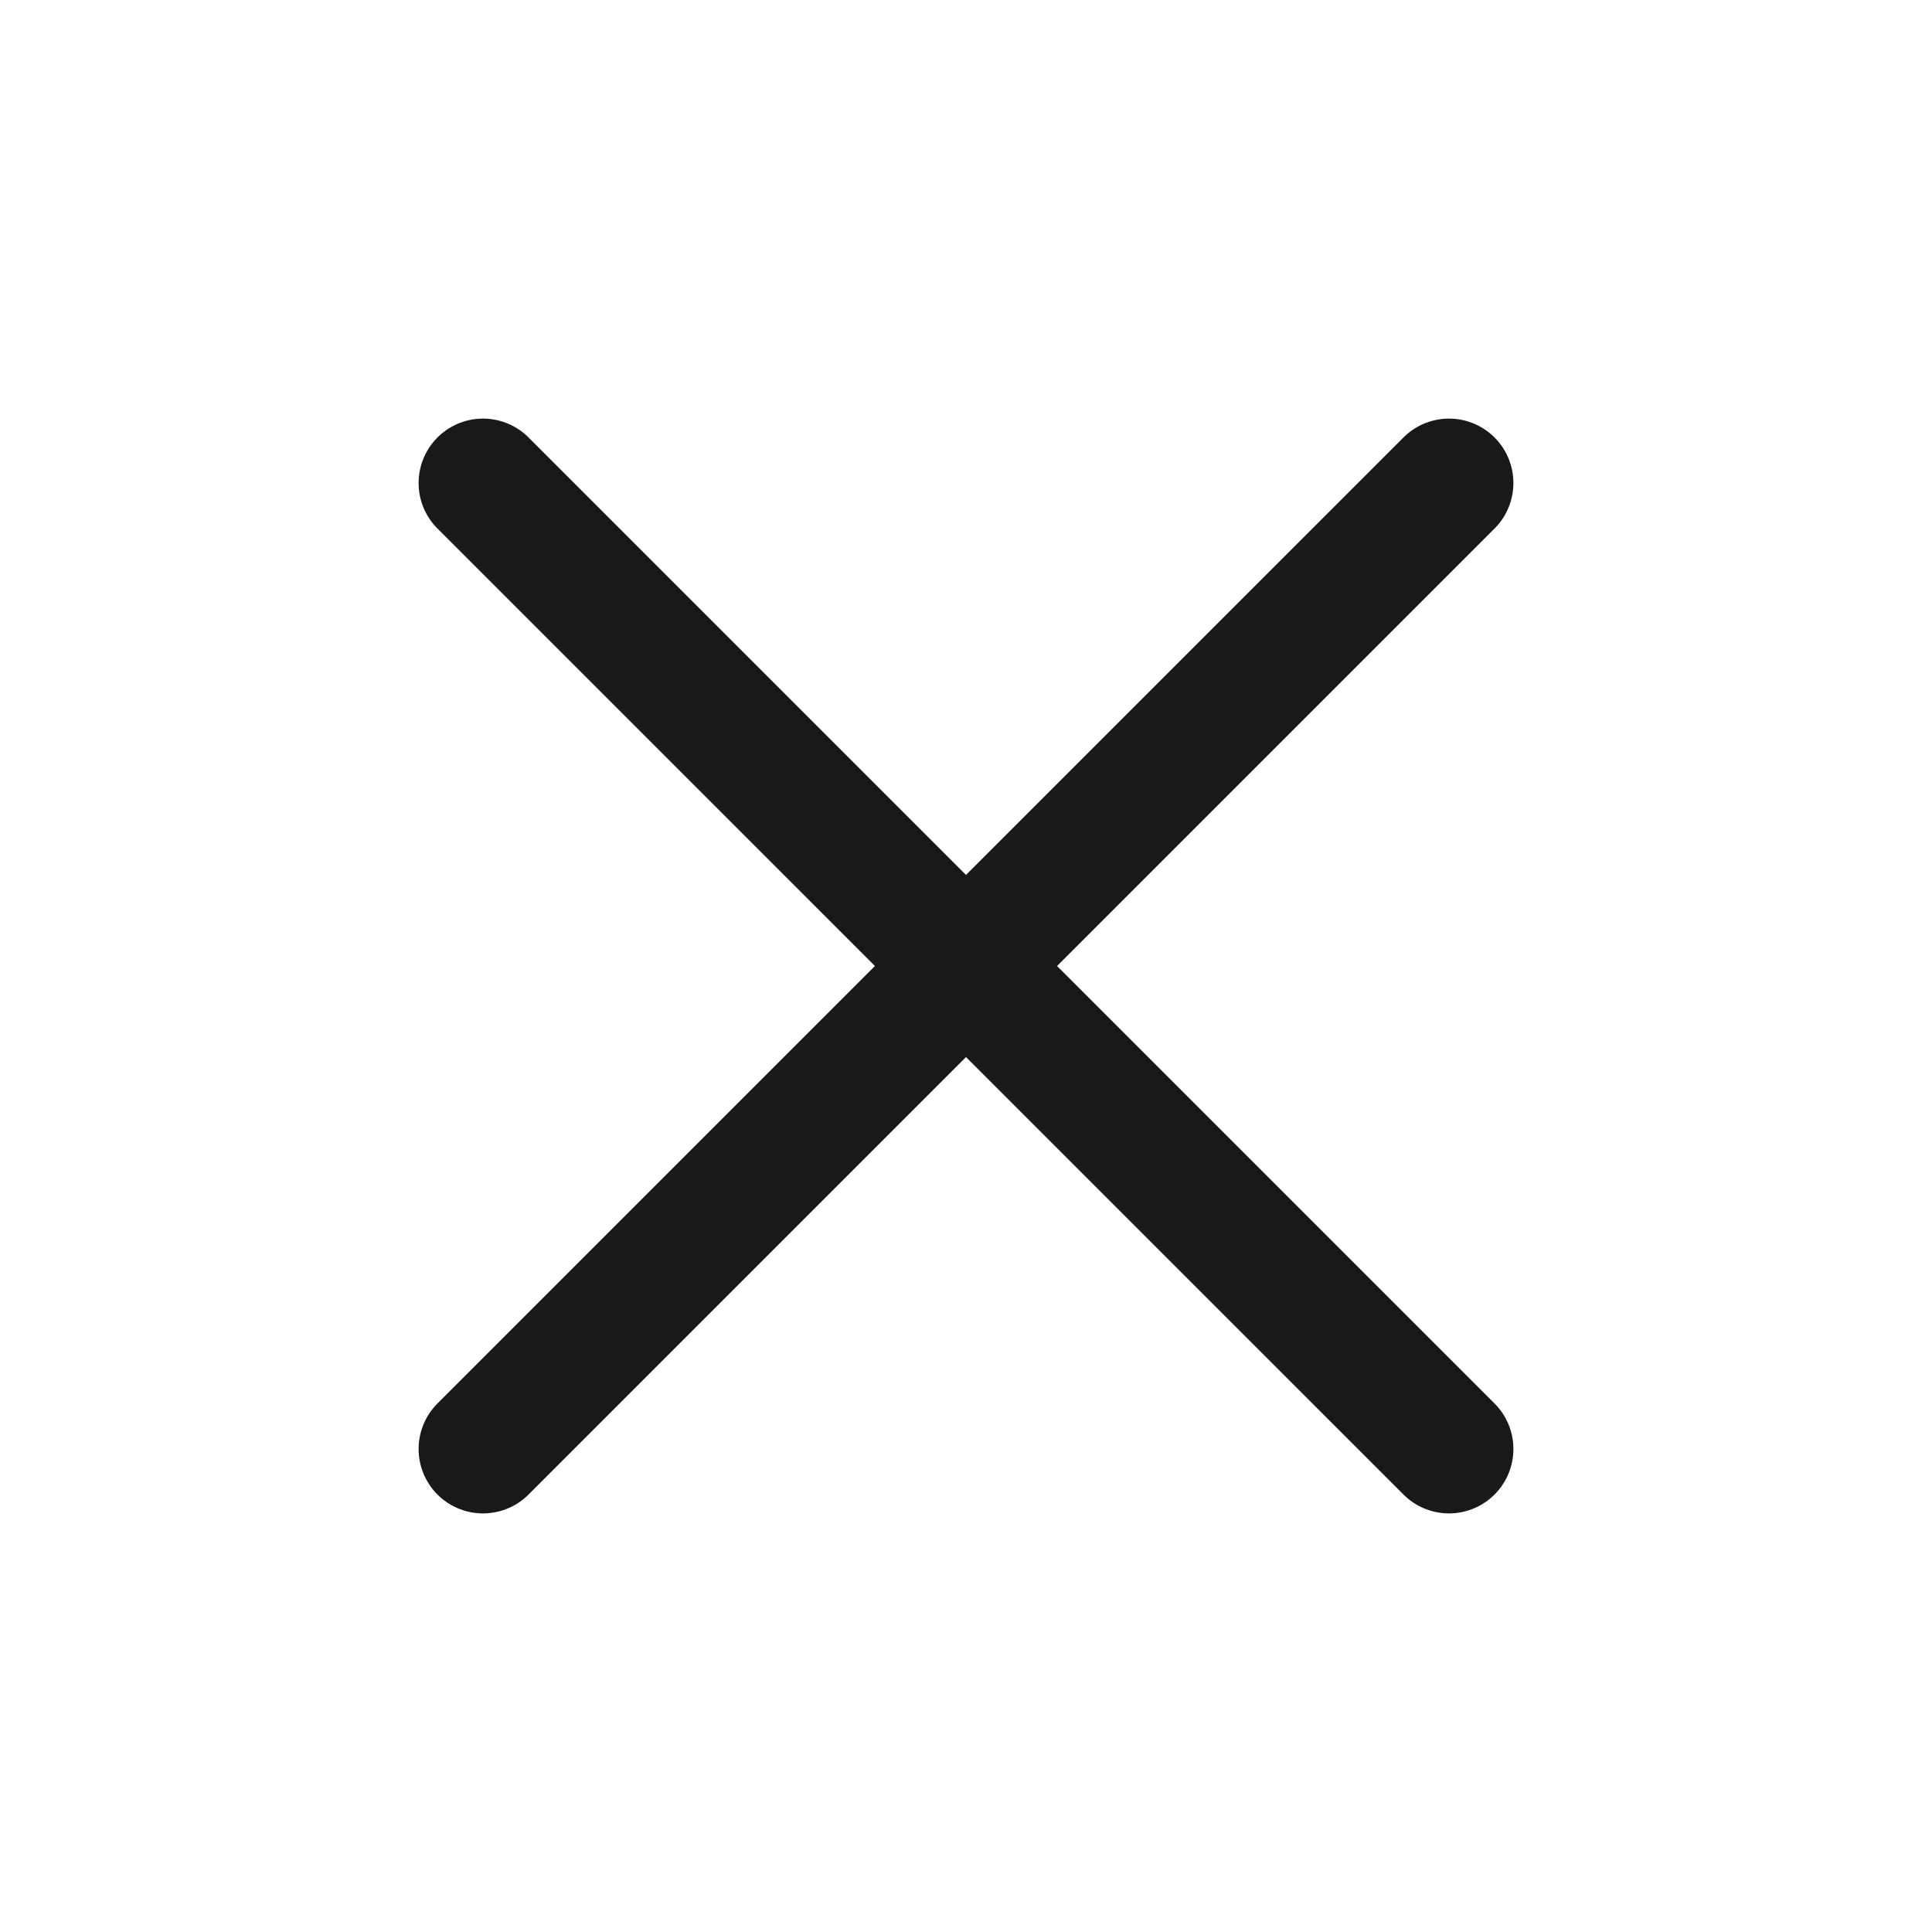
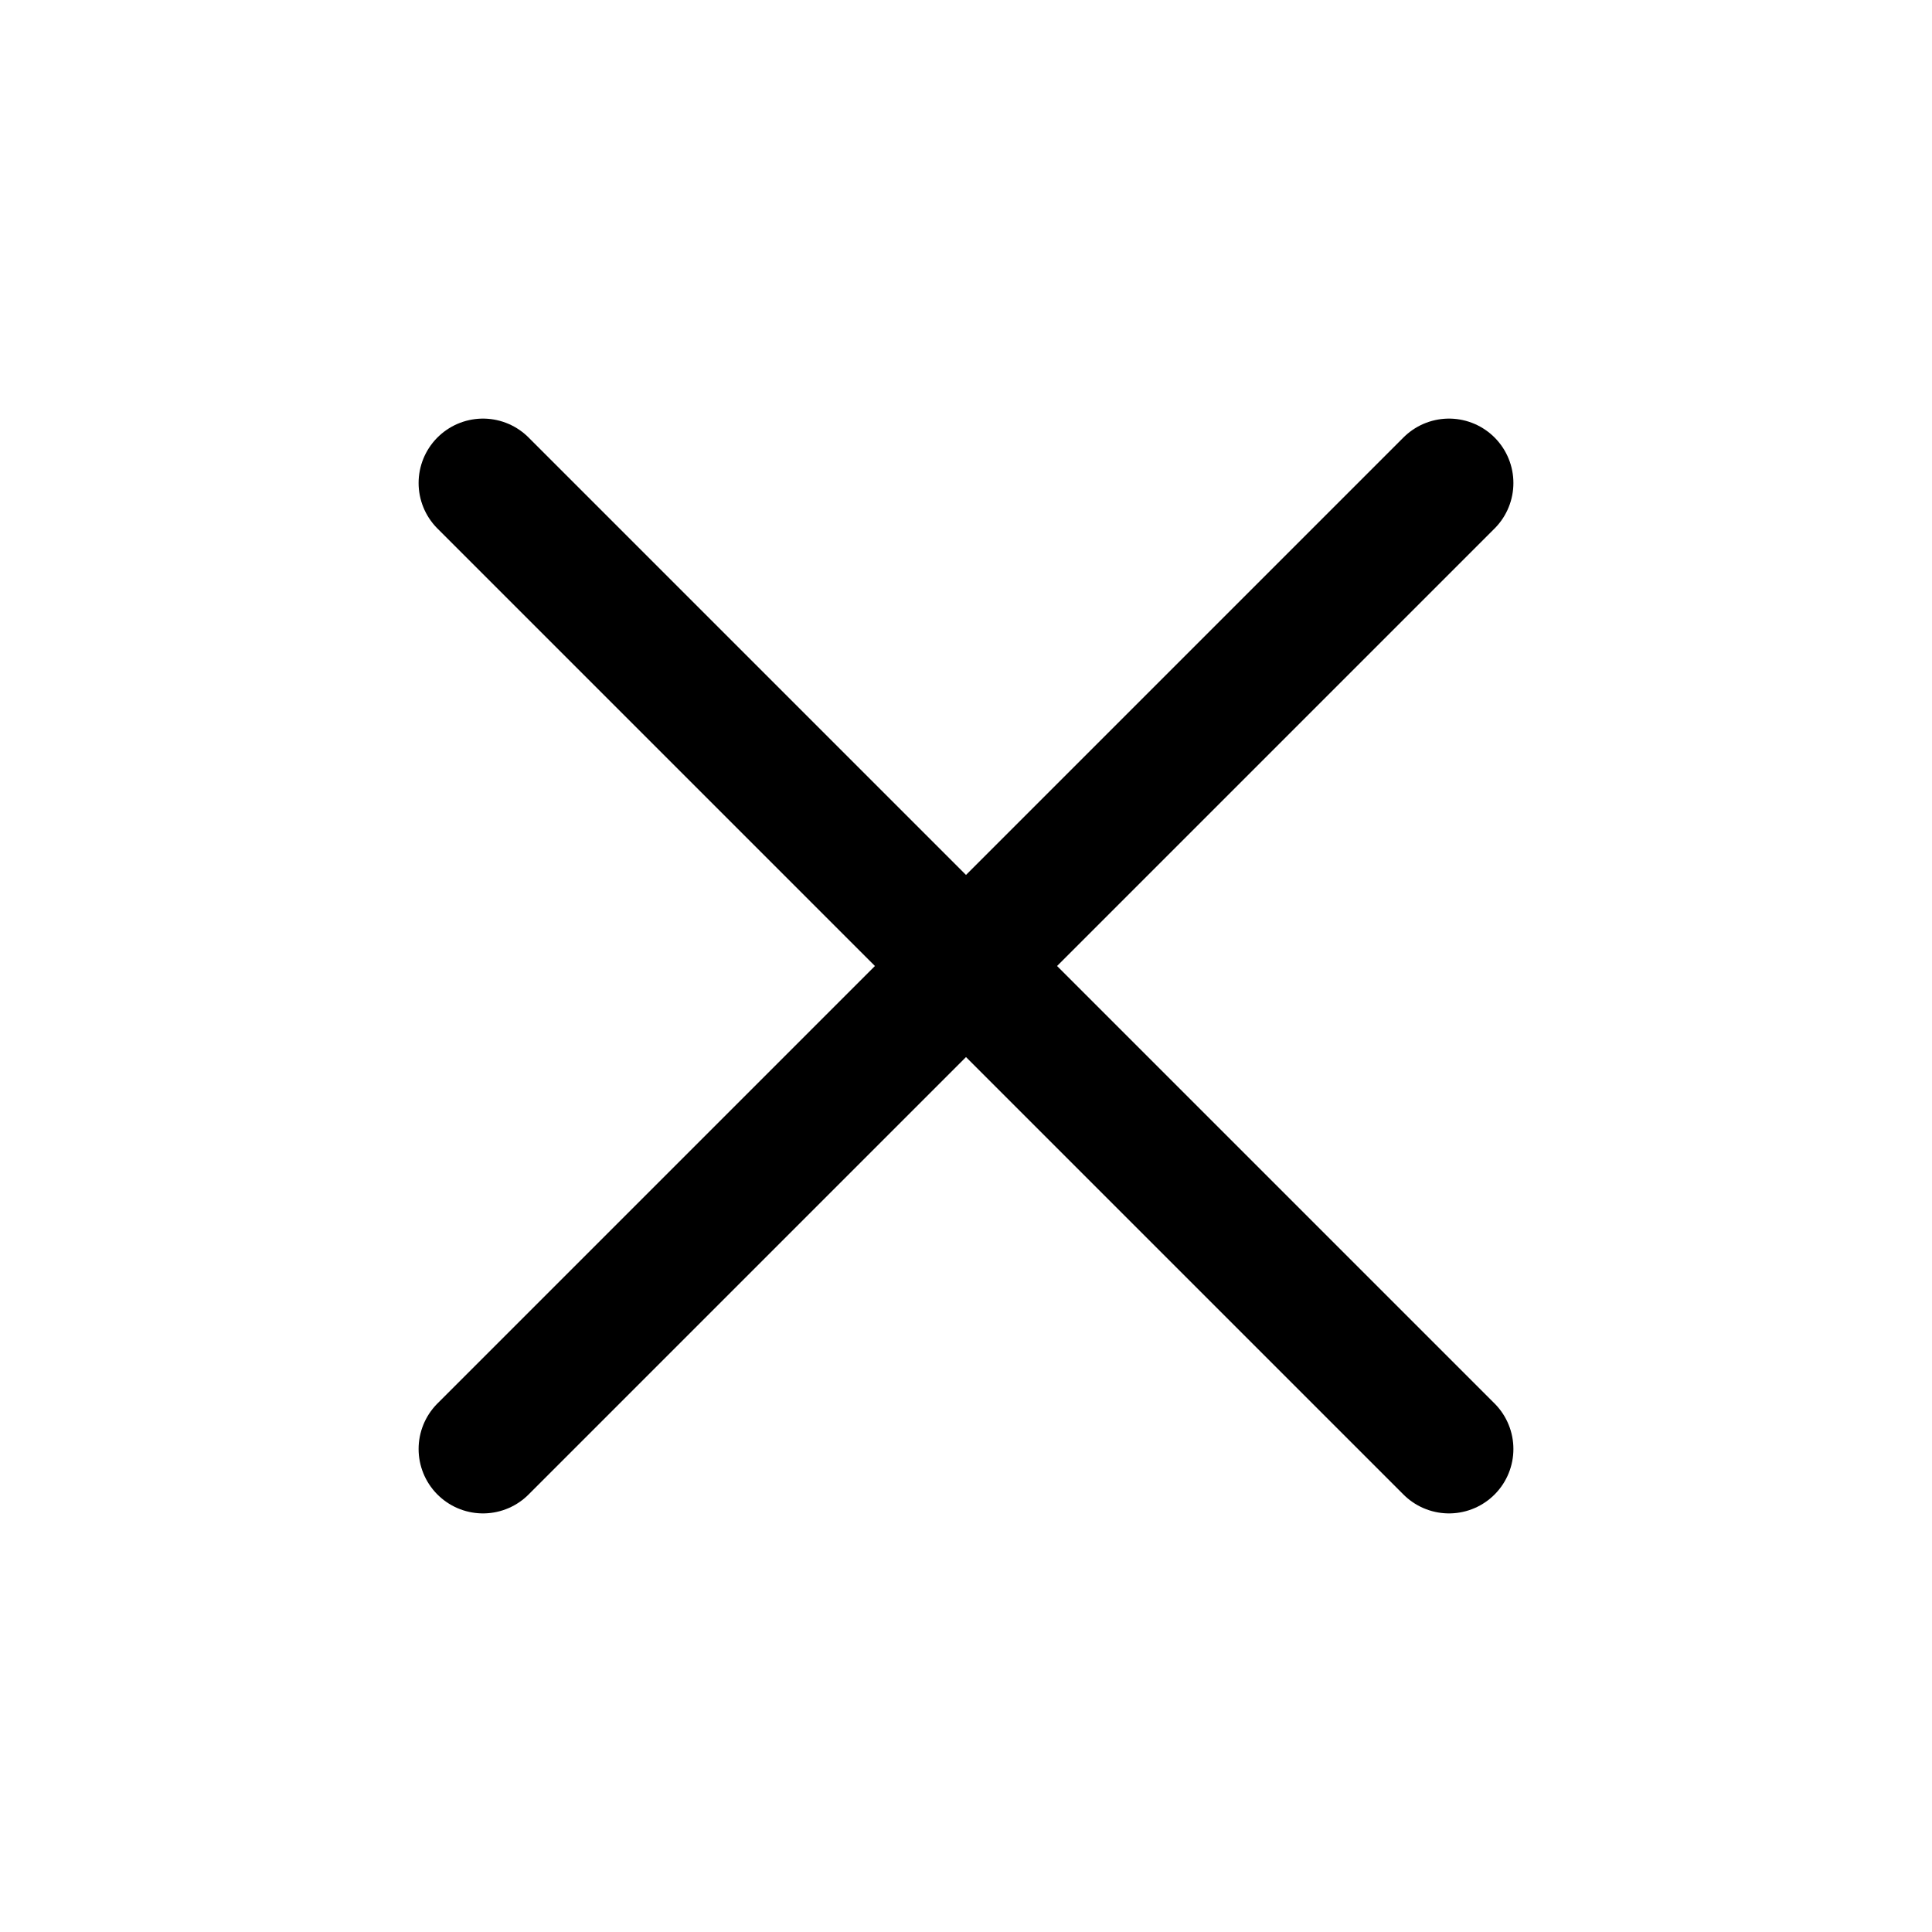
<svg xmlns="http://www.w3.org/2000/svg" width="24" height="24" viewBox="0 0 24 24" fill="none">
-   <path d="M12 12L18 6M12 12L6 6M12 12L6 18M12 12L18 18" stroke="#1A1818" stroke-width="1.6" stroke-linecap="round" stroke-linejoin="round" />
+   <path d="M12 12L18 6M12 12L6 6M12 12L6 18M12 12L18 18" stroke="currentColor" stroke-width="1.6" stroke-linecap="round" stroke-linejoin="round" />
</svg>
